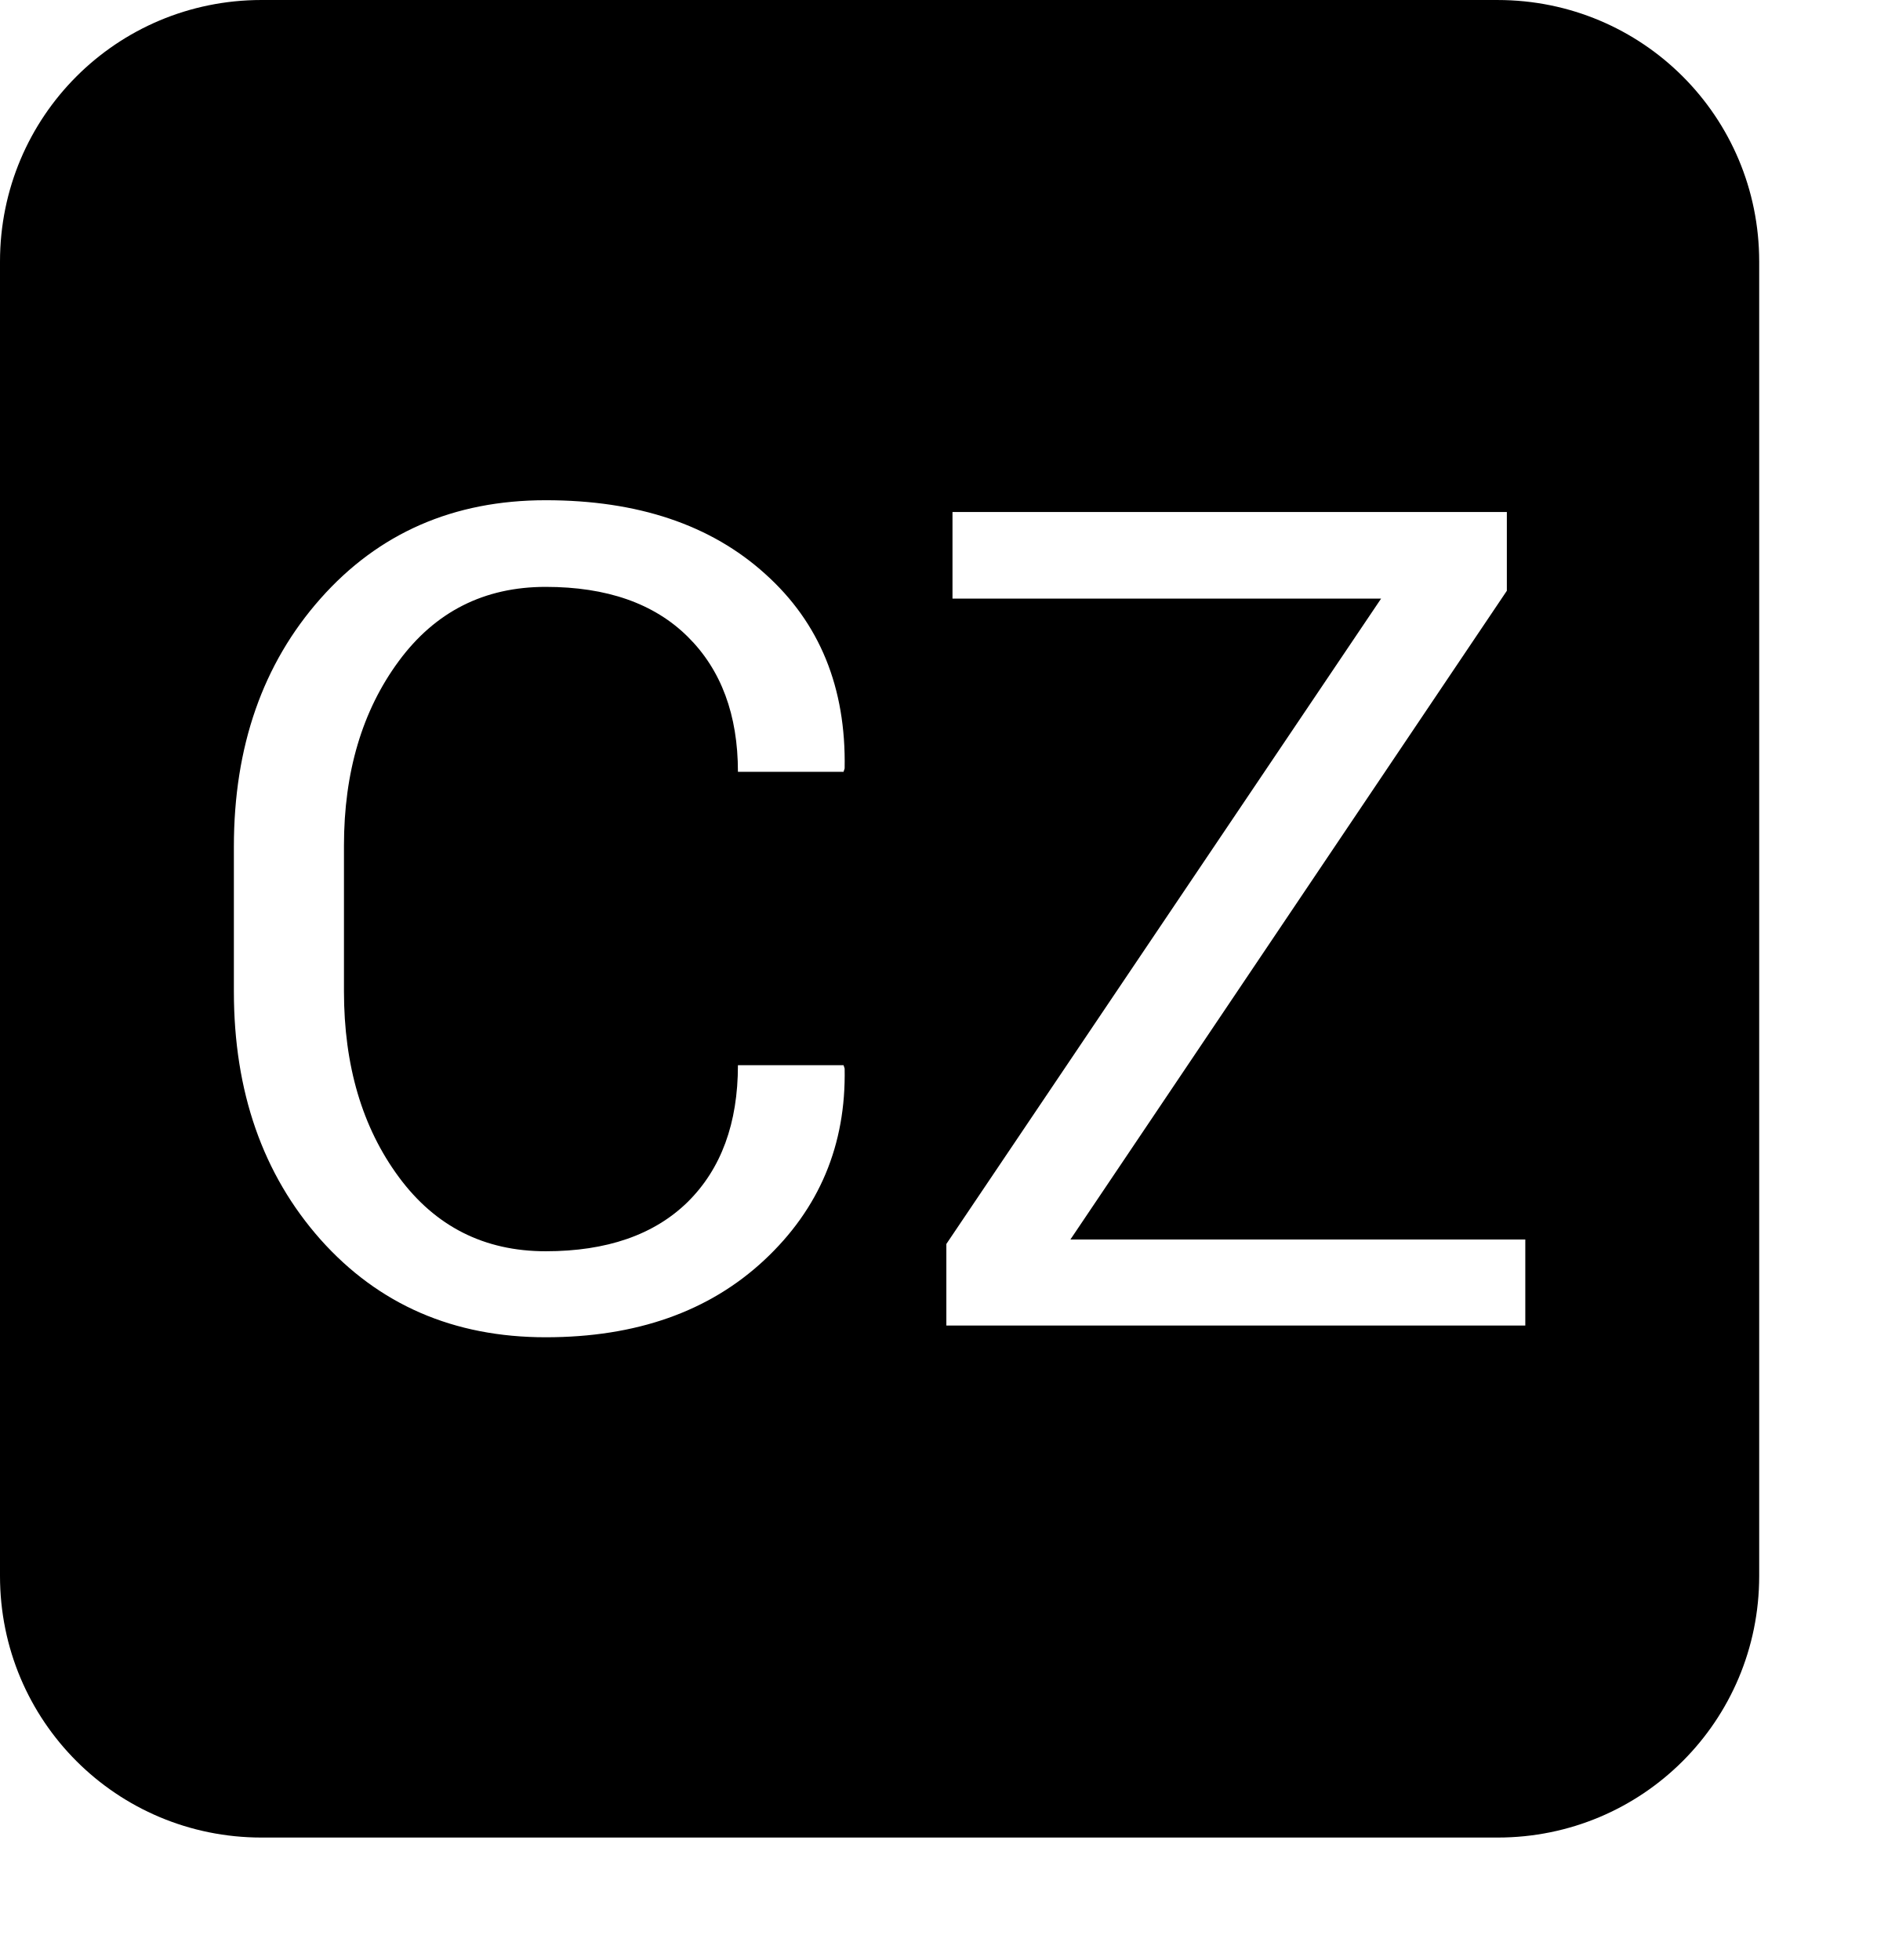
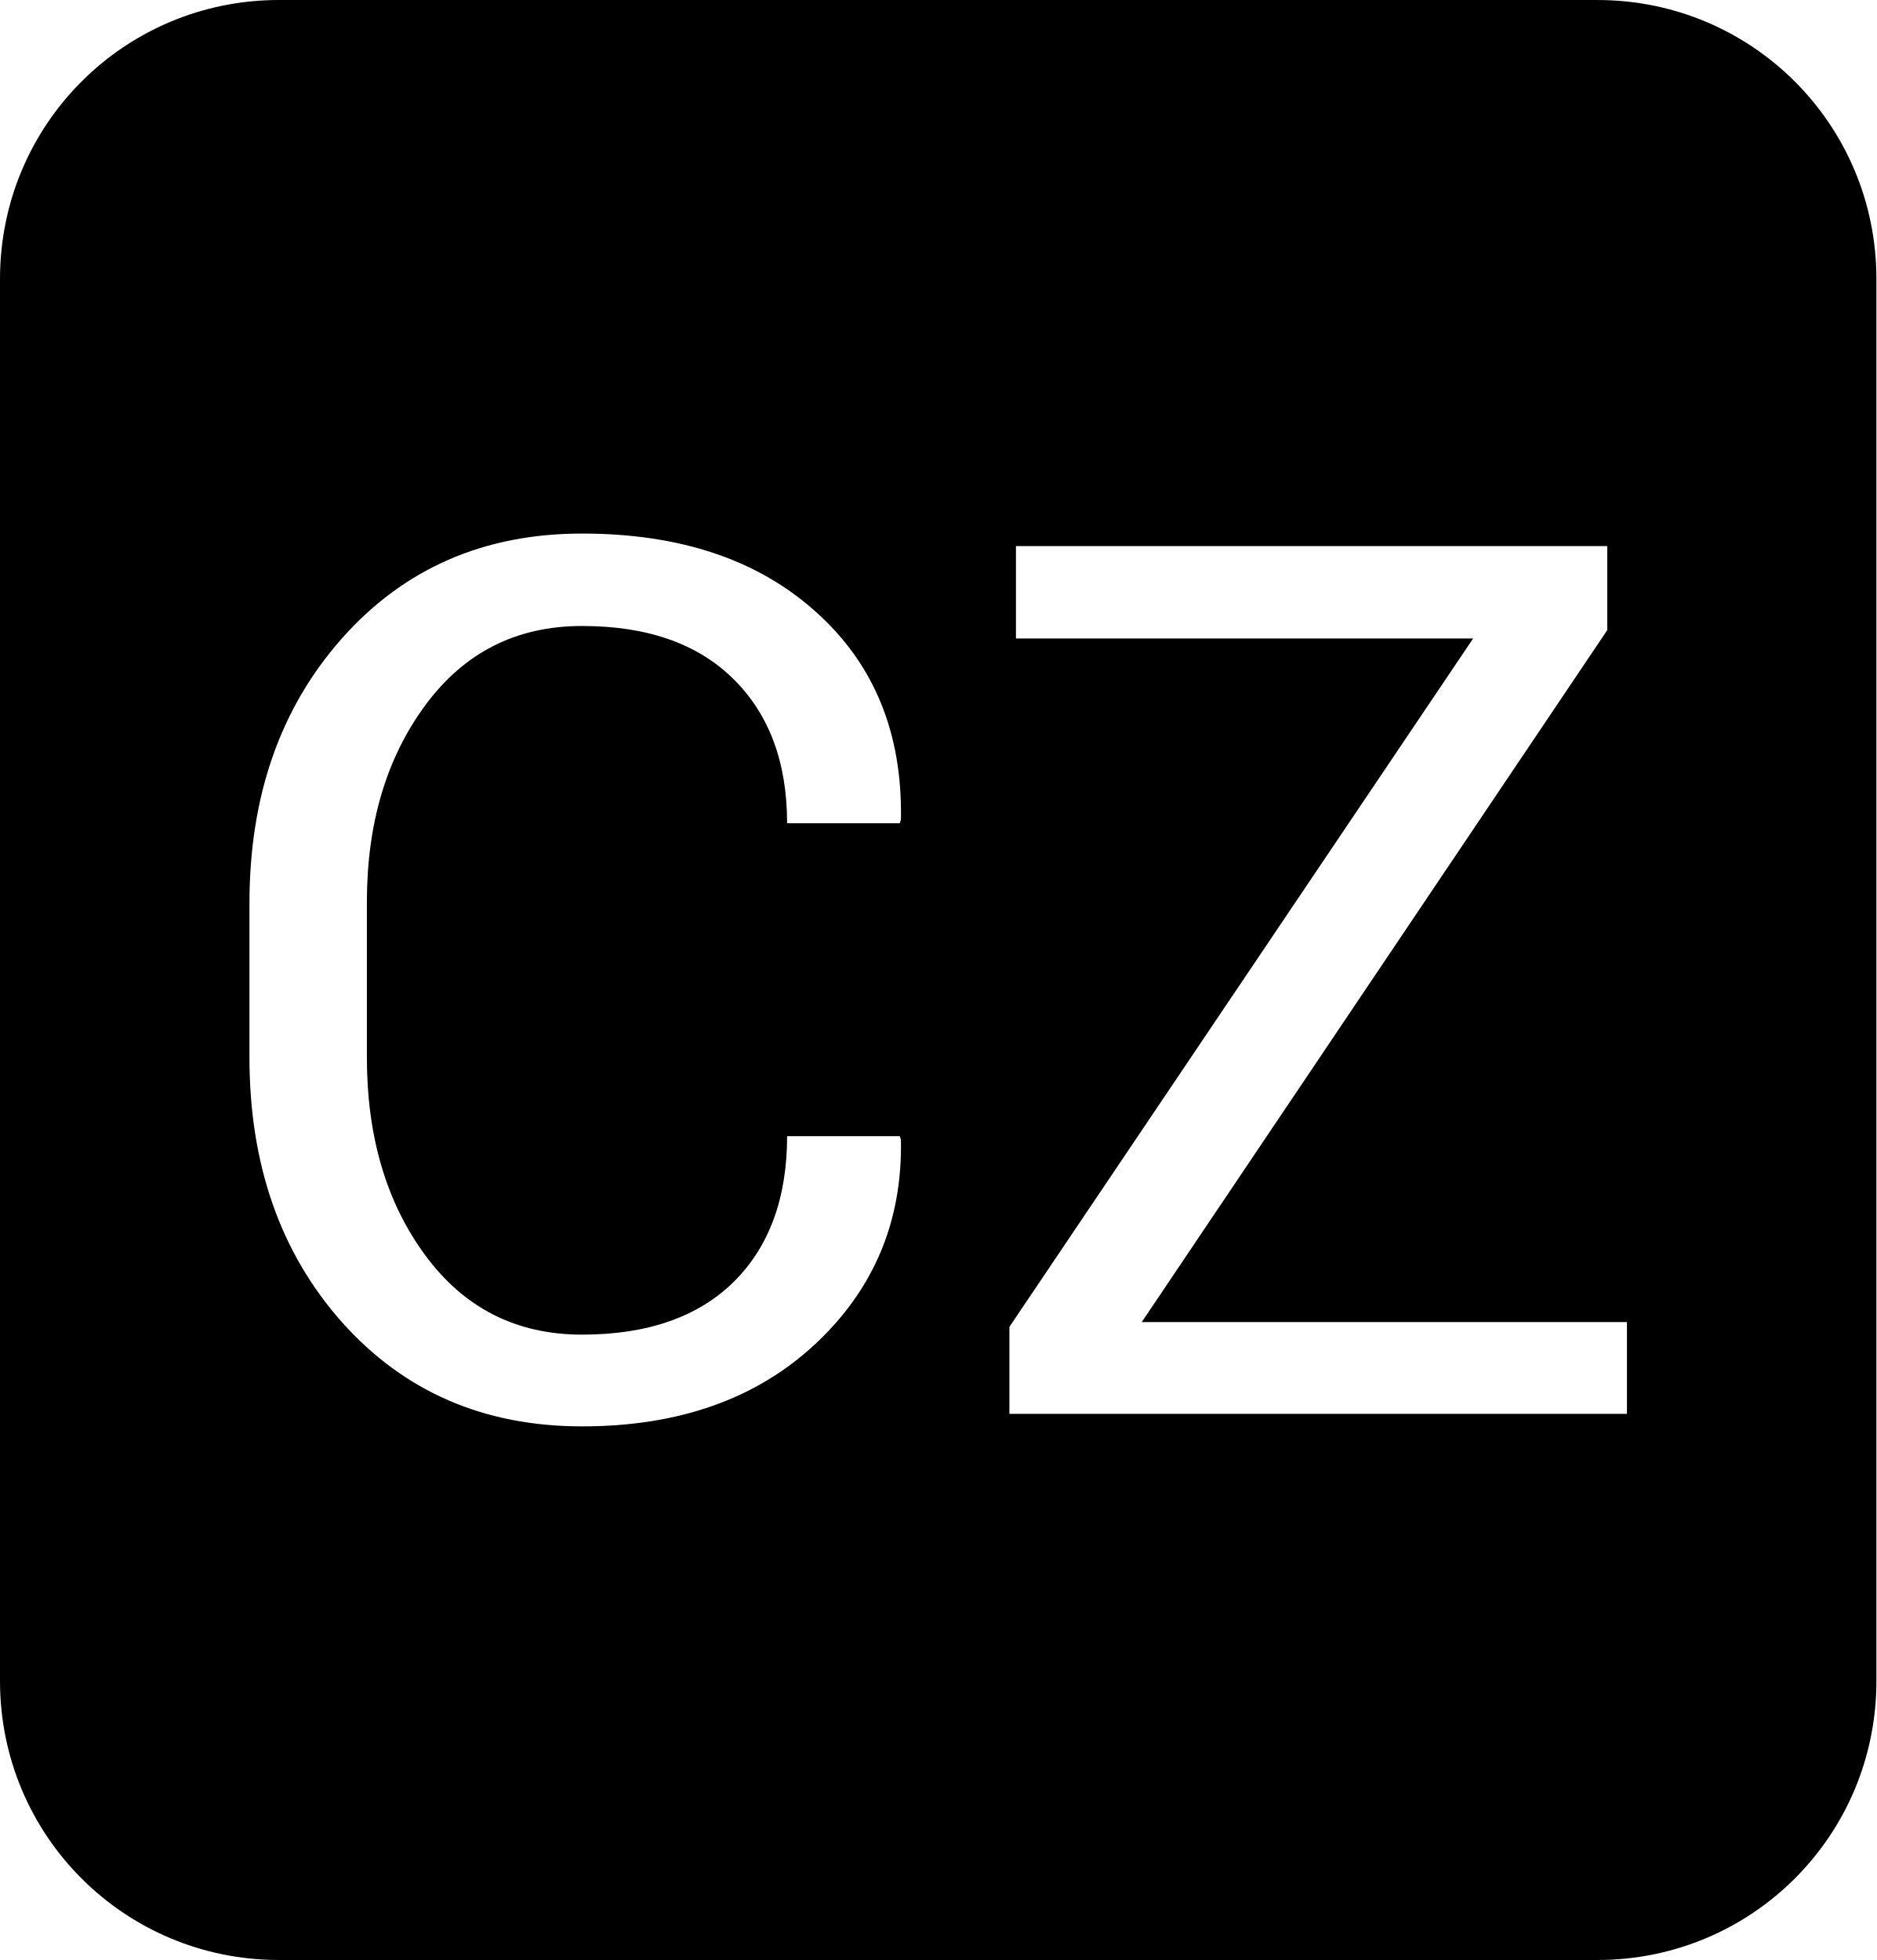
- <svg xmlns="http://www.w3.org/2000/svg" height="428.183" width="409.89">
-   <path d="M57.143 0C25.485 0 0 25.485 0 57.143v287.15c0 31.65 25.485 57.14 57.143 57.14h270c31.66 0 57.15-25.49 57.15-57.14V57.143c0-31.655-25.49-57.14-57.15-57.14h-270zm62.067 109.28c20.1 0 36.09 5.37 47.97 16.12 11.88 10.66 17.66 24.82 17.33 42.48l-.24.73H161.2c0-12.45-3.66-22.3-10.99-29.54-7.32-7.24-17.66-10.86-31-10.86-13.43 0-24.133 5.41-32.108 16.23-7.976 10.82-11.963 24.25-11.963 40.28v31.86c0 16.2 3.987 29.71 11.963 40.53 7.975 10.82 18.678 16.24 32.108 16.24 13.34 0 23.68-3.59 31-10.75 7.33-7.24 10.99-17.21 10.99-29.9h23.07l.24.73c.33 16.68-5.53 30.64-17.57 41.87-12.05 11.23-27.96 16.84-47.73 16.84-20.106 0-36.503-7.12-49.198-21.36-12.614-14.24-18.922-32.3-18.922-54.2v-31.61c0-21.89 6.308-39.96 18.922-54.2 12.695-14.33 29.092-21.49 49.198-21.49zm88.86 2.57h121.1v17.21l-95.34 141.72h99.37v18.8H206.73v-17.82l94.97-140.99h-93.63v-18.92z" />
+ <svg xmlns="http://www.w3.org/2000/svg" height="401.433" width="384.293" id="svg2" version="1.1">
+   <defs id="defs8" />
+   <path d="M 57.143,0 C 25.485,0 0,25.485 0,57.143 l 0,287.15 c 0,31.65 25.485,57.14 57.143,57.14 l 270,0 c 31.66,0 57.15,-25.49 57.15,-57.14 l 0,-287.15 c 0,-31.655 -25.49,-57.14 -57.15,-57.14 l -270,0 z m 62.067,109.28 c 20.1,0 36.09,5.37 47.97,16.12 11.88,10.66 17.66,24.82 17.33,42.48 l -0.24,0.73 -23.07,0 c 0,-12.45 -3.66,-22.3 -10.99,-29.54 -7.32,-7.24 -17.66,-10.86 -31,-10.86 -13.43,0 -24.133,5.41 -32.108,16.23 -7.976,10.82 -11.963,24.25 -11.963,40.28 l 0,31.86 c 0,16.2 3.987,29.71 11.963,40.53 7.975,10.82 18.678,16.24 32.108,16.24 13.34,0 23.68,-3.59 31,-10.75 7.33,-7.24 10.99,-17.21 10.99,-29.9 l 23.07,0 0.24,0.73 c 0.33,16.68 -5.53,30.64 -17.57,41.87 -12.05,11.23 -27.96,16.84 -47.73,16.84 -20.106,0 -36.503,-7.12 -49.198,-21.36 C 57.398,256.54 51.09,238.48 51.09,216.58 l 0,-31.61 c 0,-21.89 6.308,-39.96 18.922,-54.2 12.695,-14.33 29.092,-21.49 49.198,-21.49 z m 88.86,2.57 121.1,0 0,17.21 -95.34,141.72 99.37,0 0,18.8 -126.47,0 0,-17.82 94.97,-140.99 -93.63,0 0,-18.92 z" id="path4" />
</svg>
